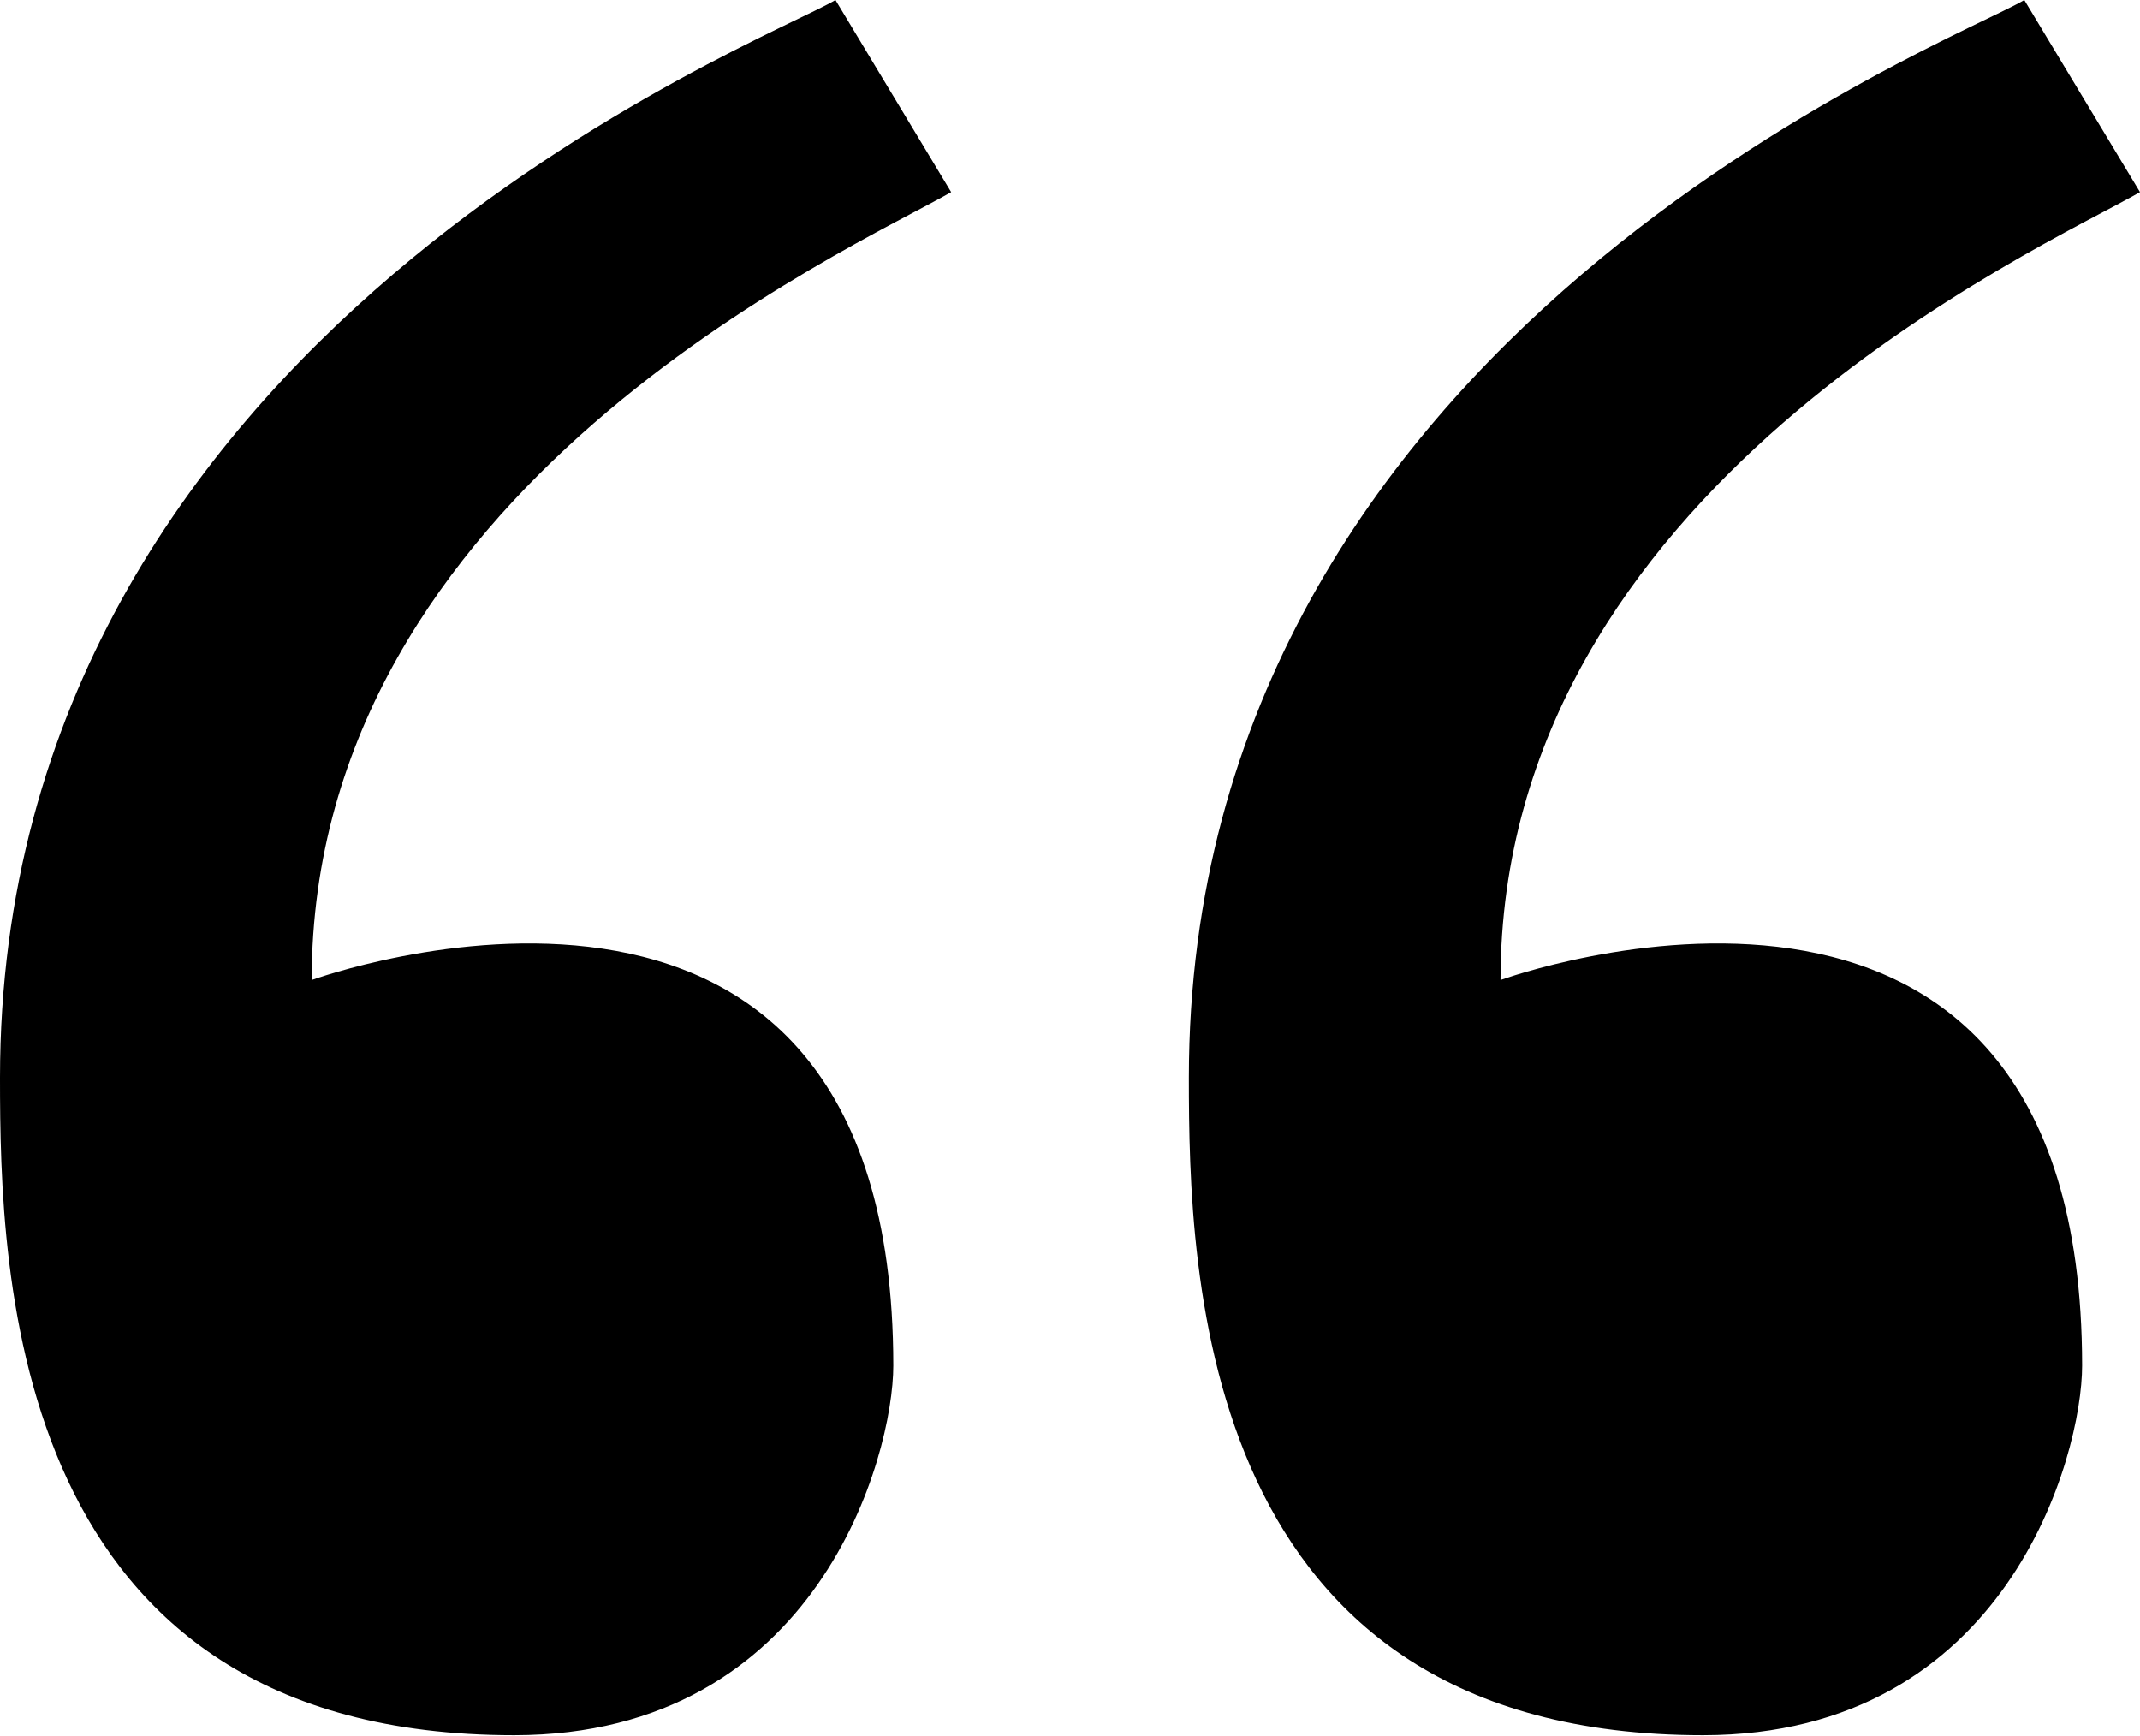
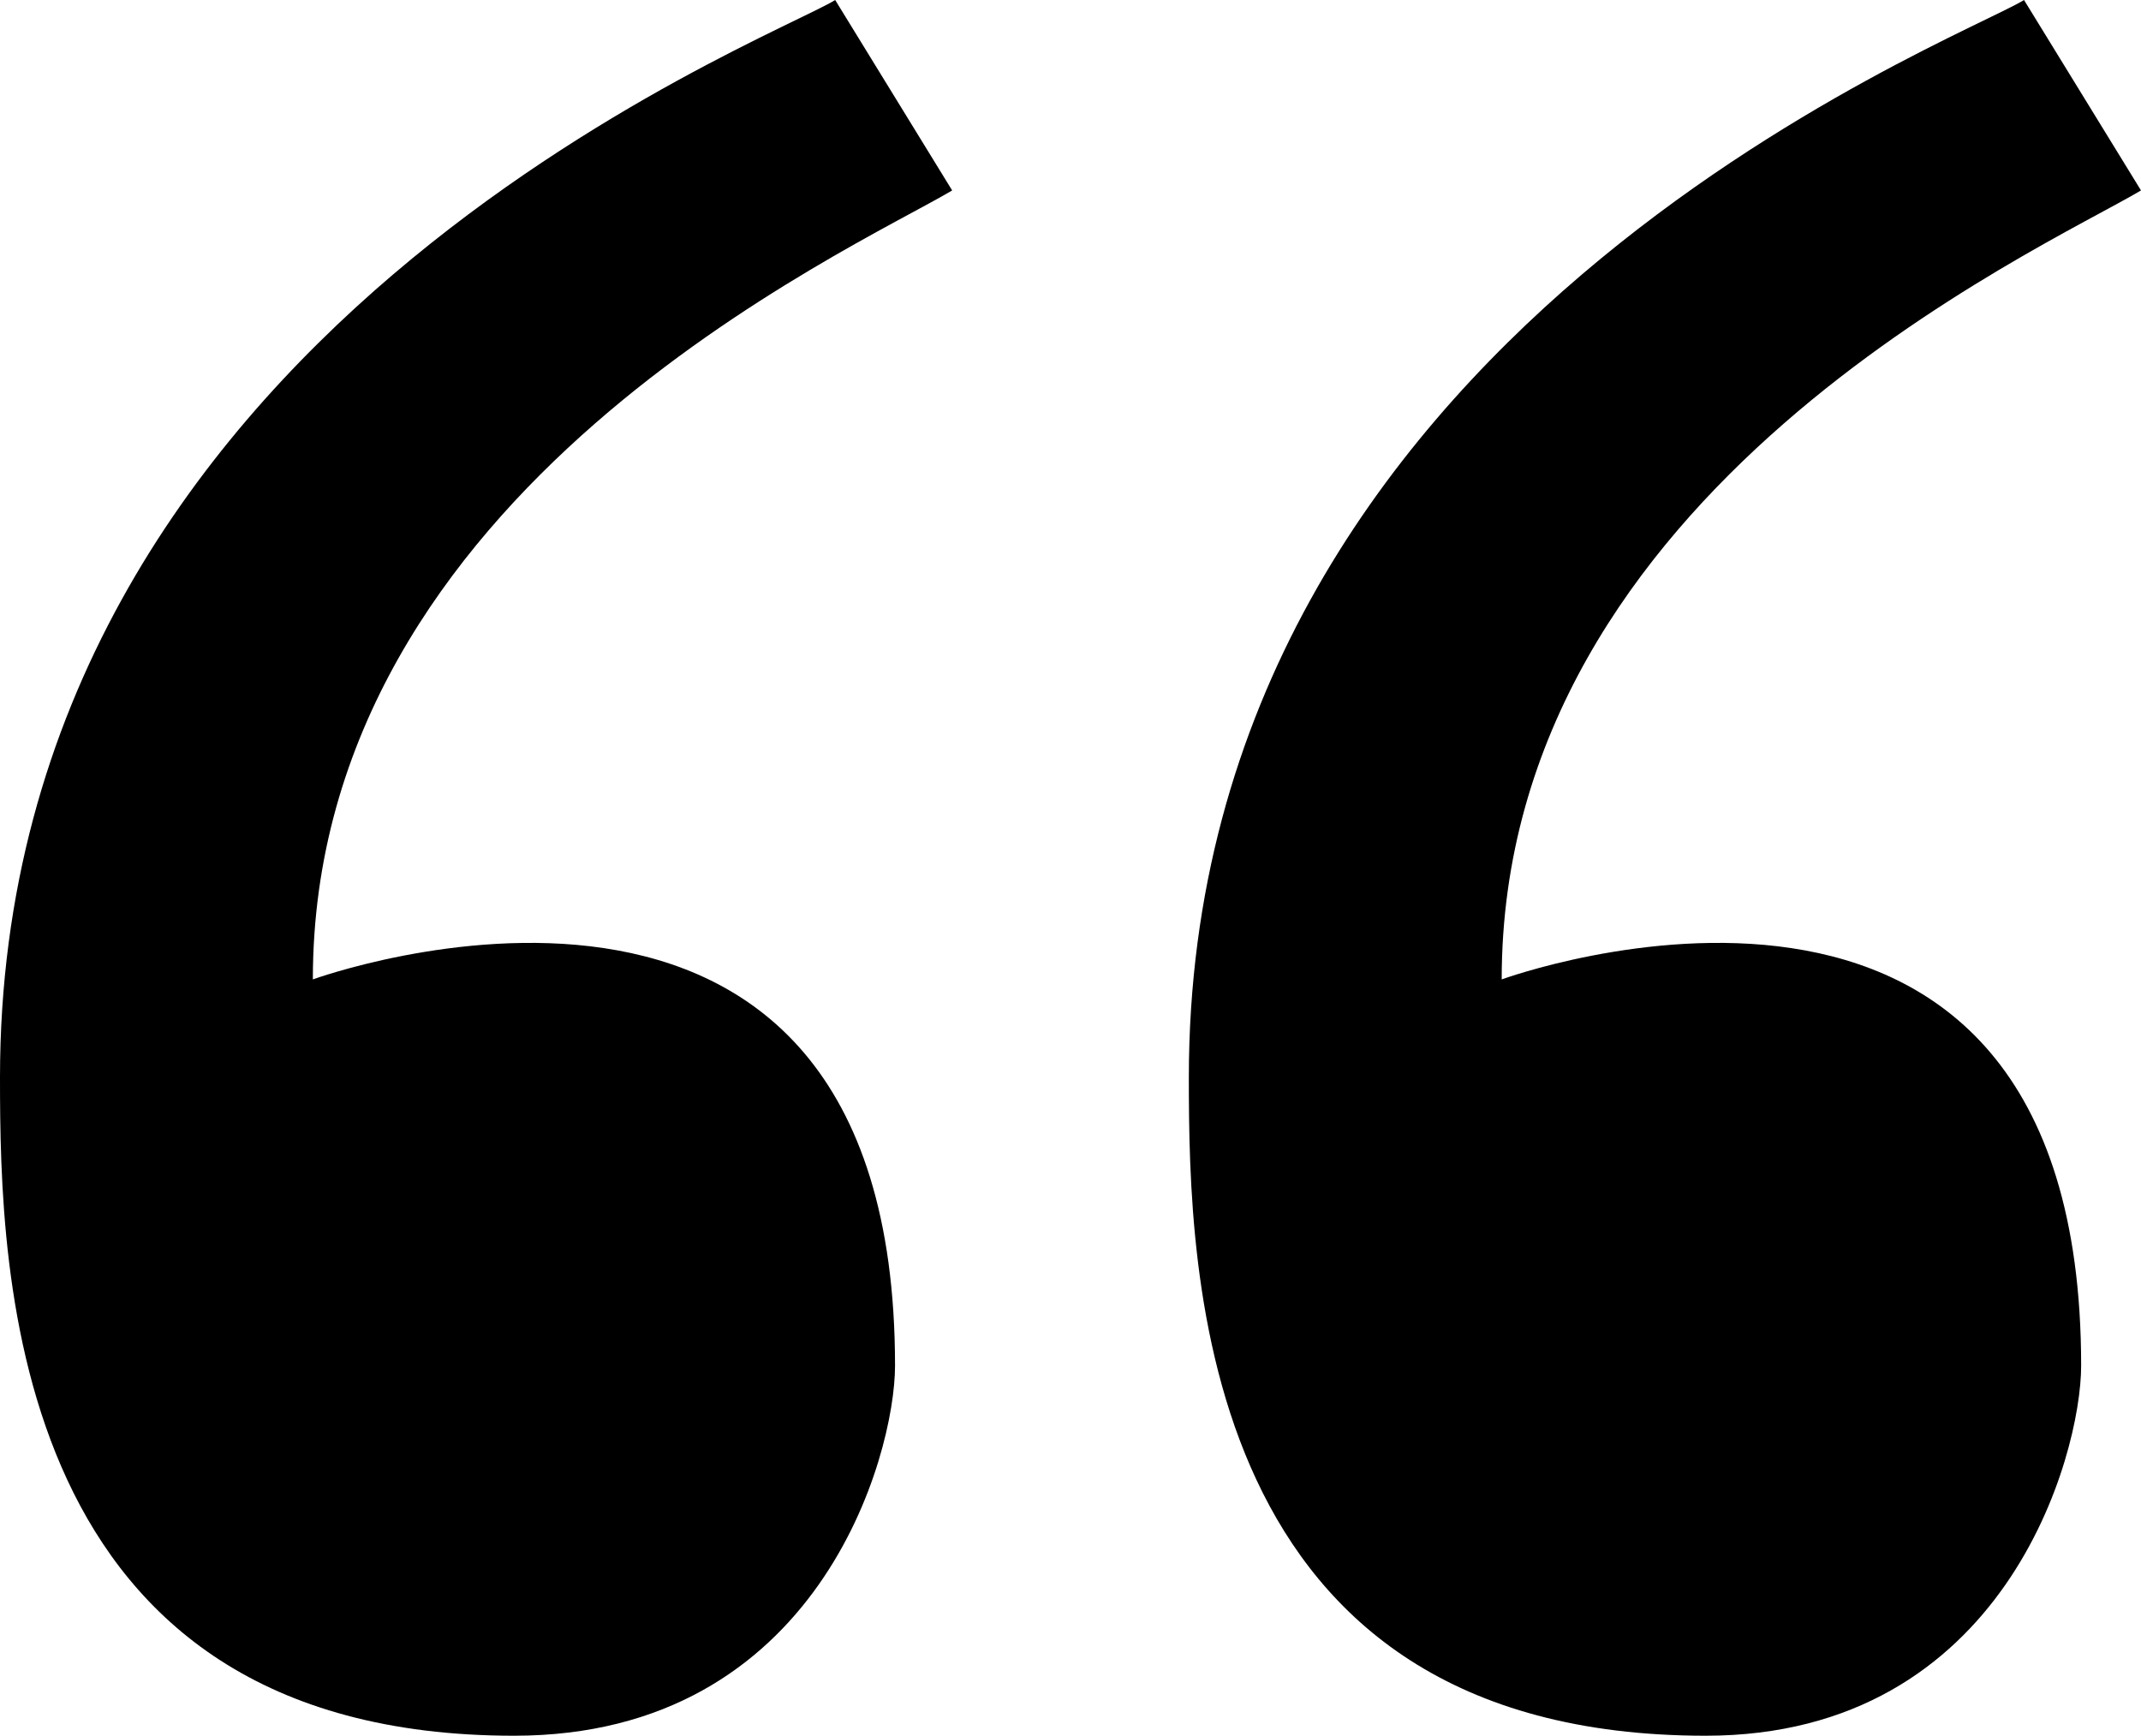
- <svg xmlns="http://www.w3.org/2000/svg" version="1.1" id="Layer_1" x="0px" y="0px" width="78.672px" height="63.789px" viewBox="0 0 78.672 63.789" enable-background="new 0 0 78.672 63.789" xml:space="preserve">
-   <g>
-     <path d="M34.967,7.063L30.713,0C28.272,1.495,0,12.207,0,39.617c0,7.231,0.336,24.172,18.9,24.172 c11.187,0,13.94-10.279,13.94-13.584c0-21.977-21.382-14.177-21.382-14.177C11.458,17.957,31.263,9.184,34.967,7.063z" />
-   </g>
-   <g>
-     <path d="M78.672,7.063L74.418,0c-2.44,1.495-30.713,12.207-30.713,39.617c0,7.231,0.337,24.172,18.9,24.172 c11.187,0,13.939-10.279,13.939-13.584c0-21.977-21.381-14.177-21.381-14.177C55.165,17.957,74.969,9.184,78.672,7.063z" />
-   </g>
+ <svg xmlns="http://www.w3.org/2000/svg" width="78.7" height="63.8">
+   <path d="M35 7l-4.3-7C28.3 1.5 0 12.2 0 39.6c0 7.2.3 24.2 18.9 24.2 11.2 0 14-10.3 14-13.6 0-22-21.4-14.2-21.4-14.2C11.5 18 31.3 9.2 35 7zM78.7 7l-4.3-7C72 1.5 43.7 12.2 43.7 39.6c0 7.2.3 24.2 19 24.2 11 0 13.8-10.3 13.8-13.6 0-22-21.3-14.2-21.3-14.2C55.2 18 75 9.2 78.7 7z" />
</svg>
